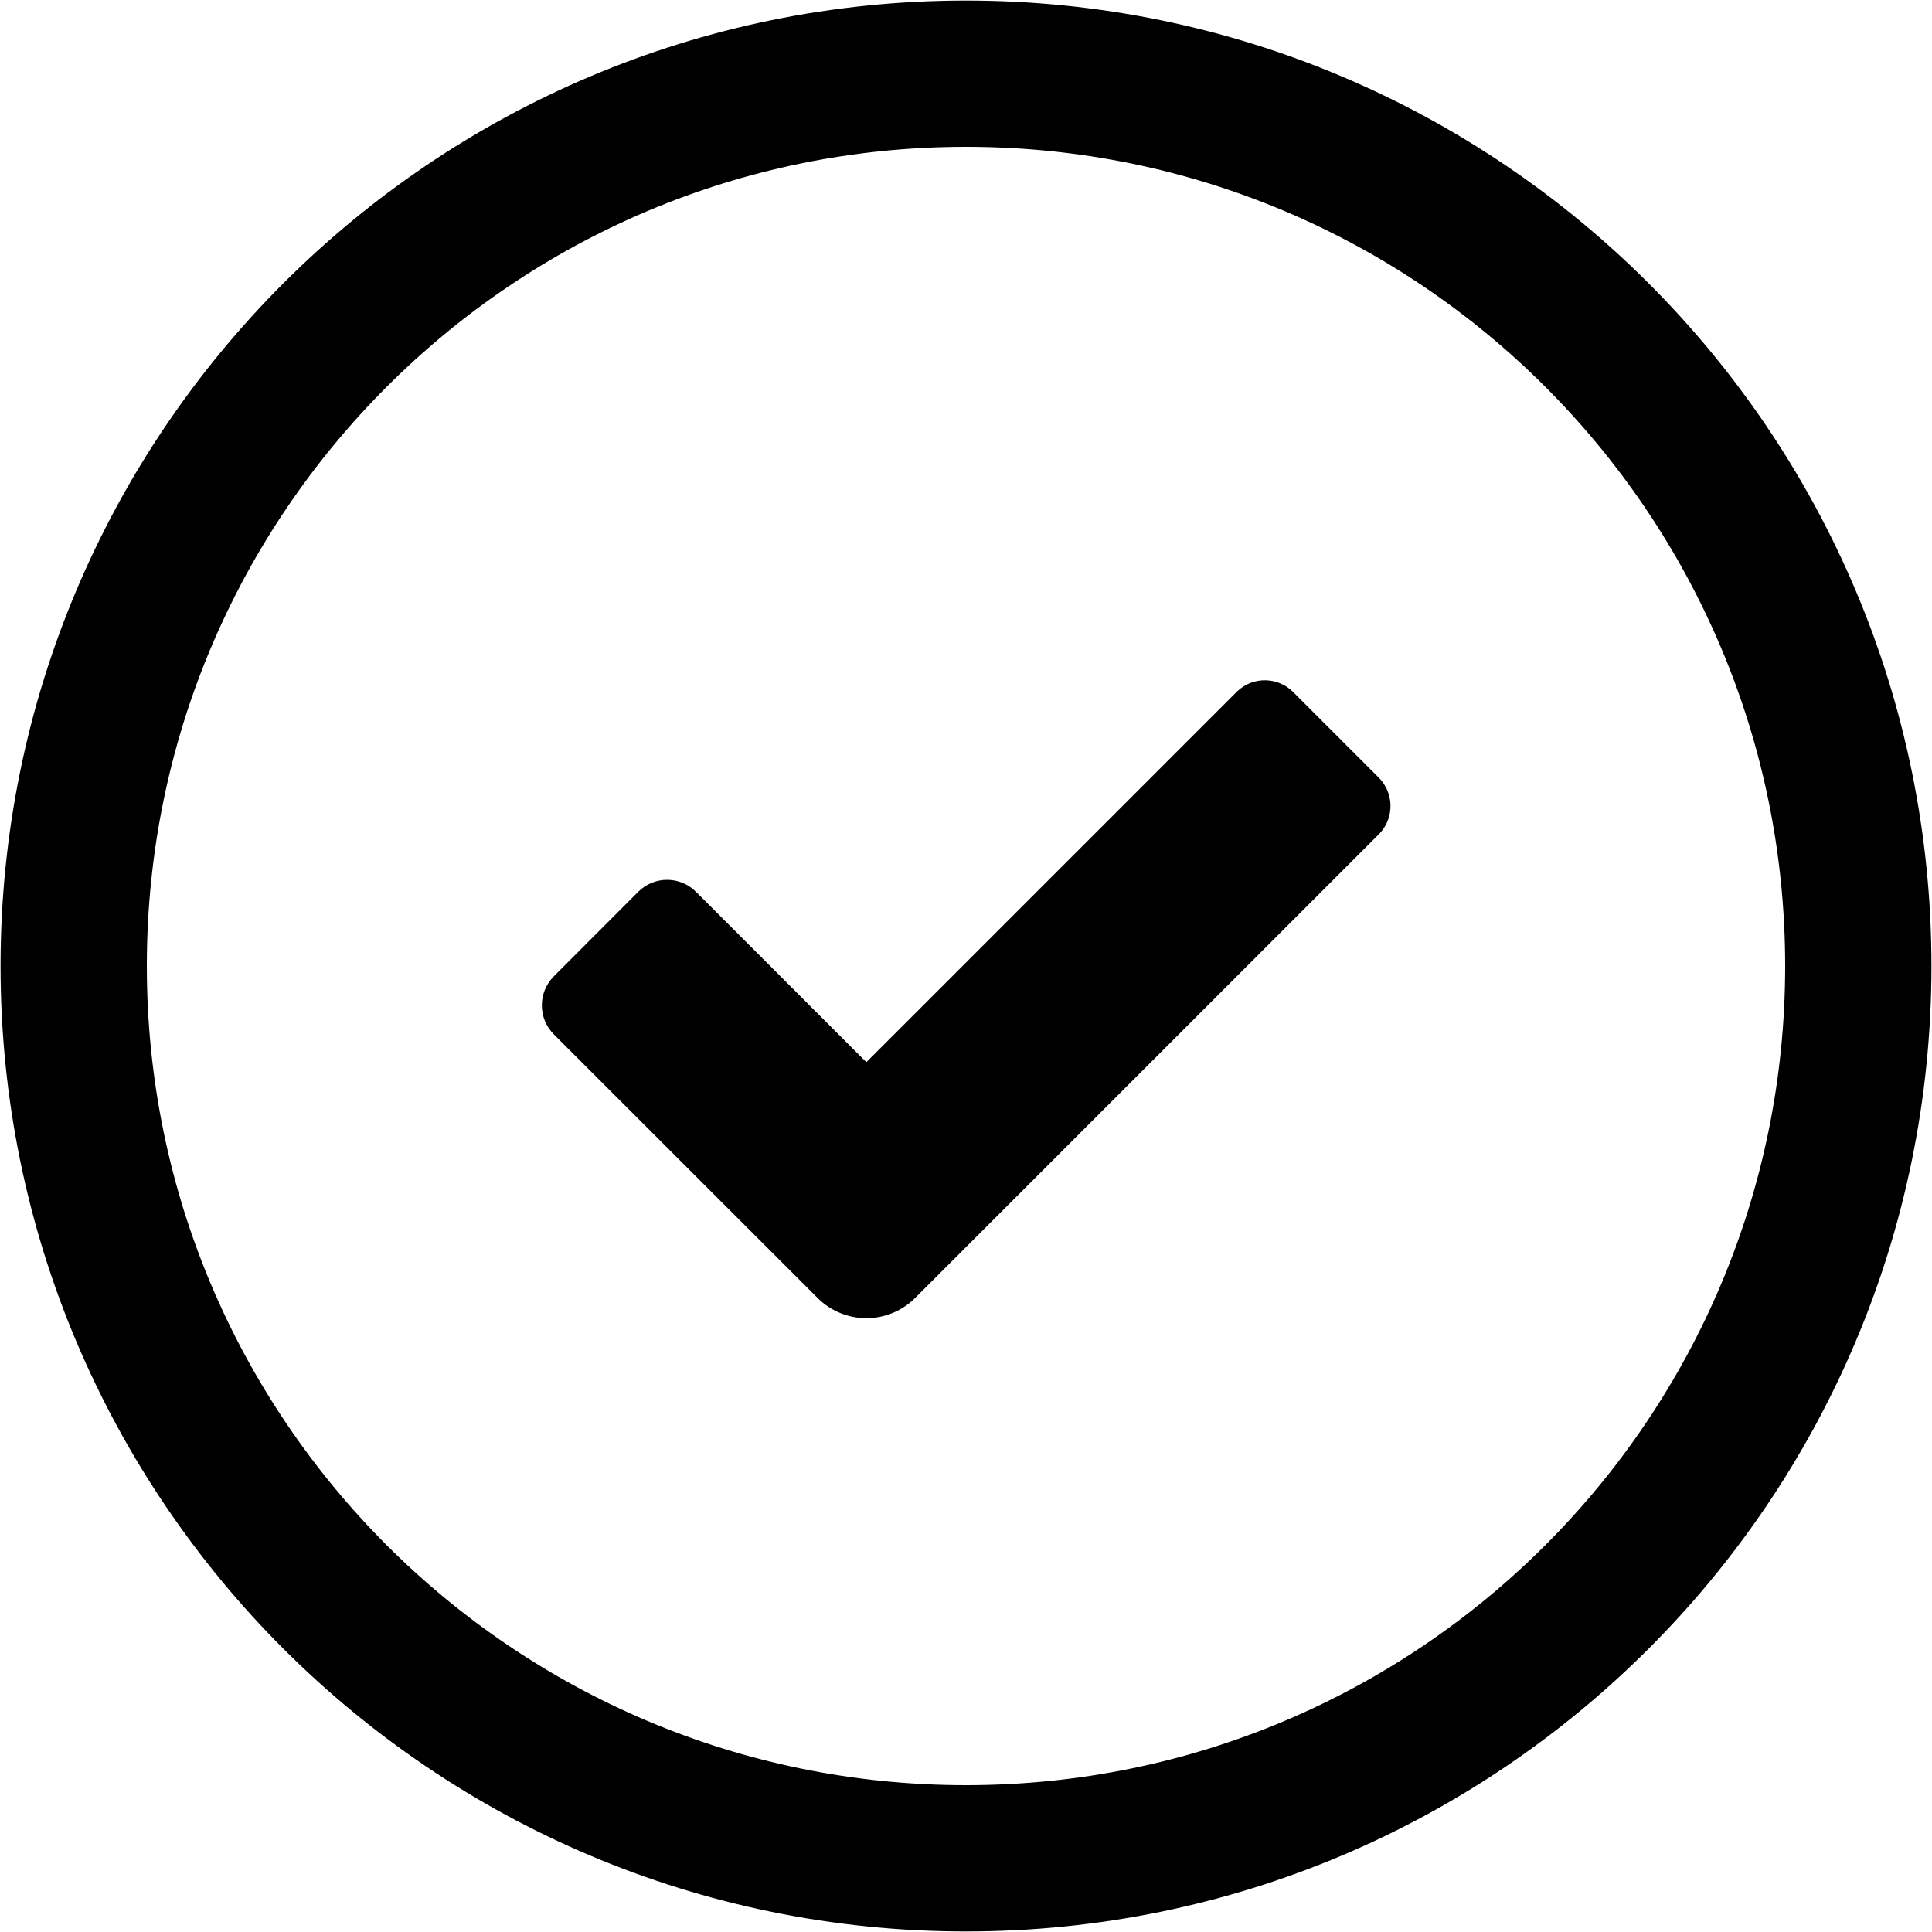
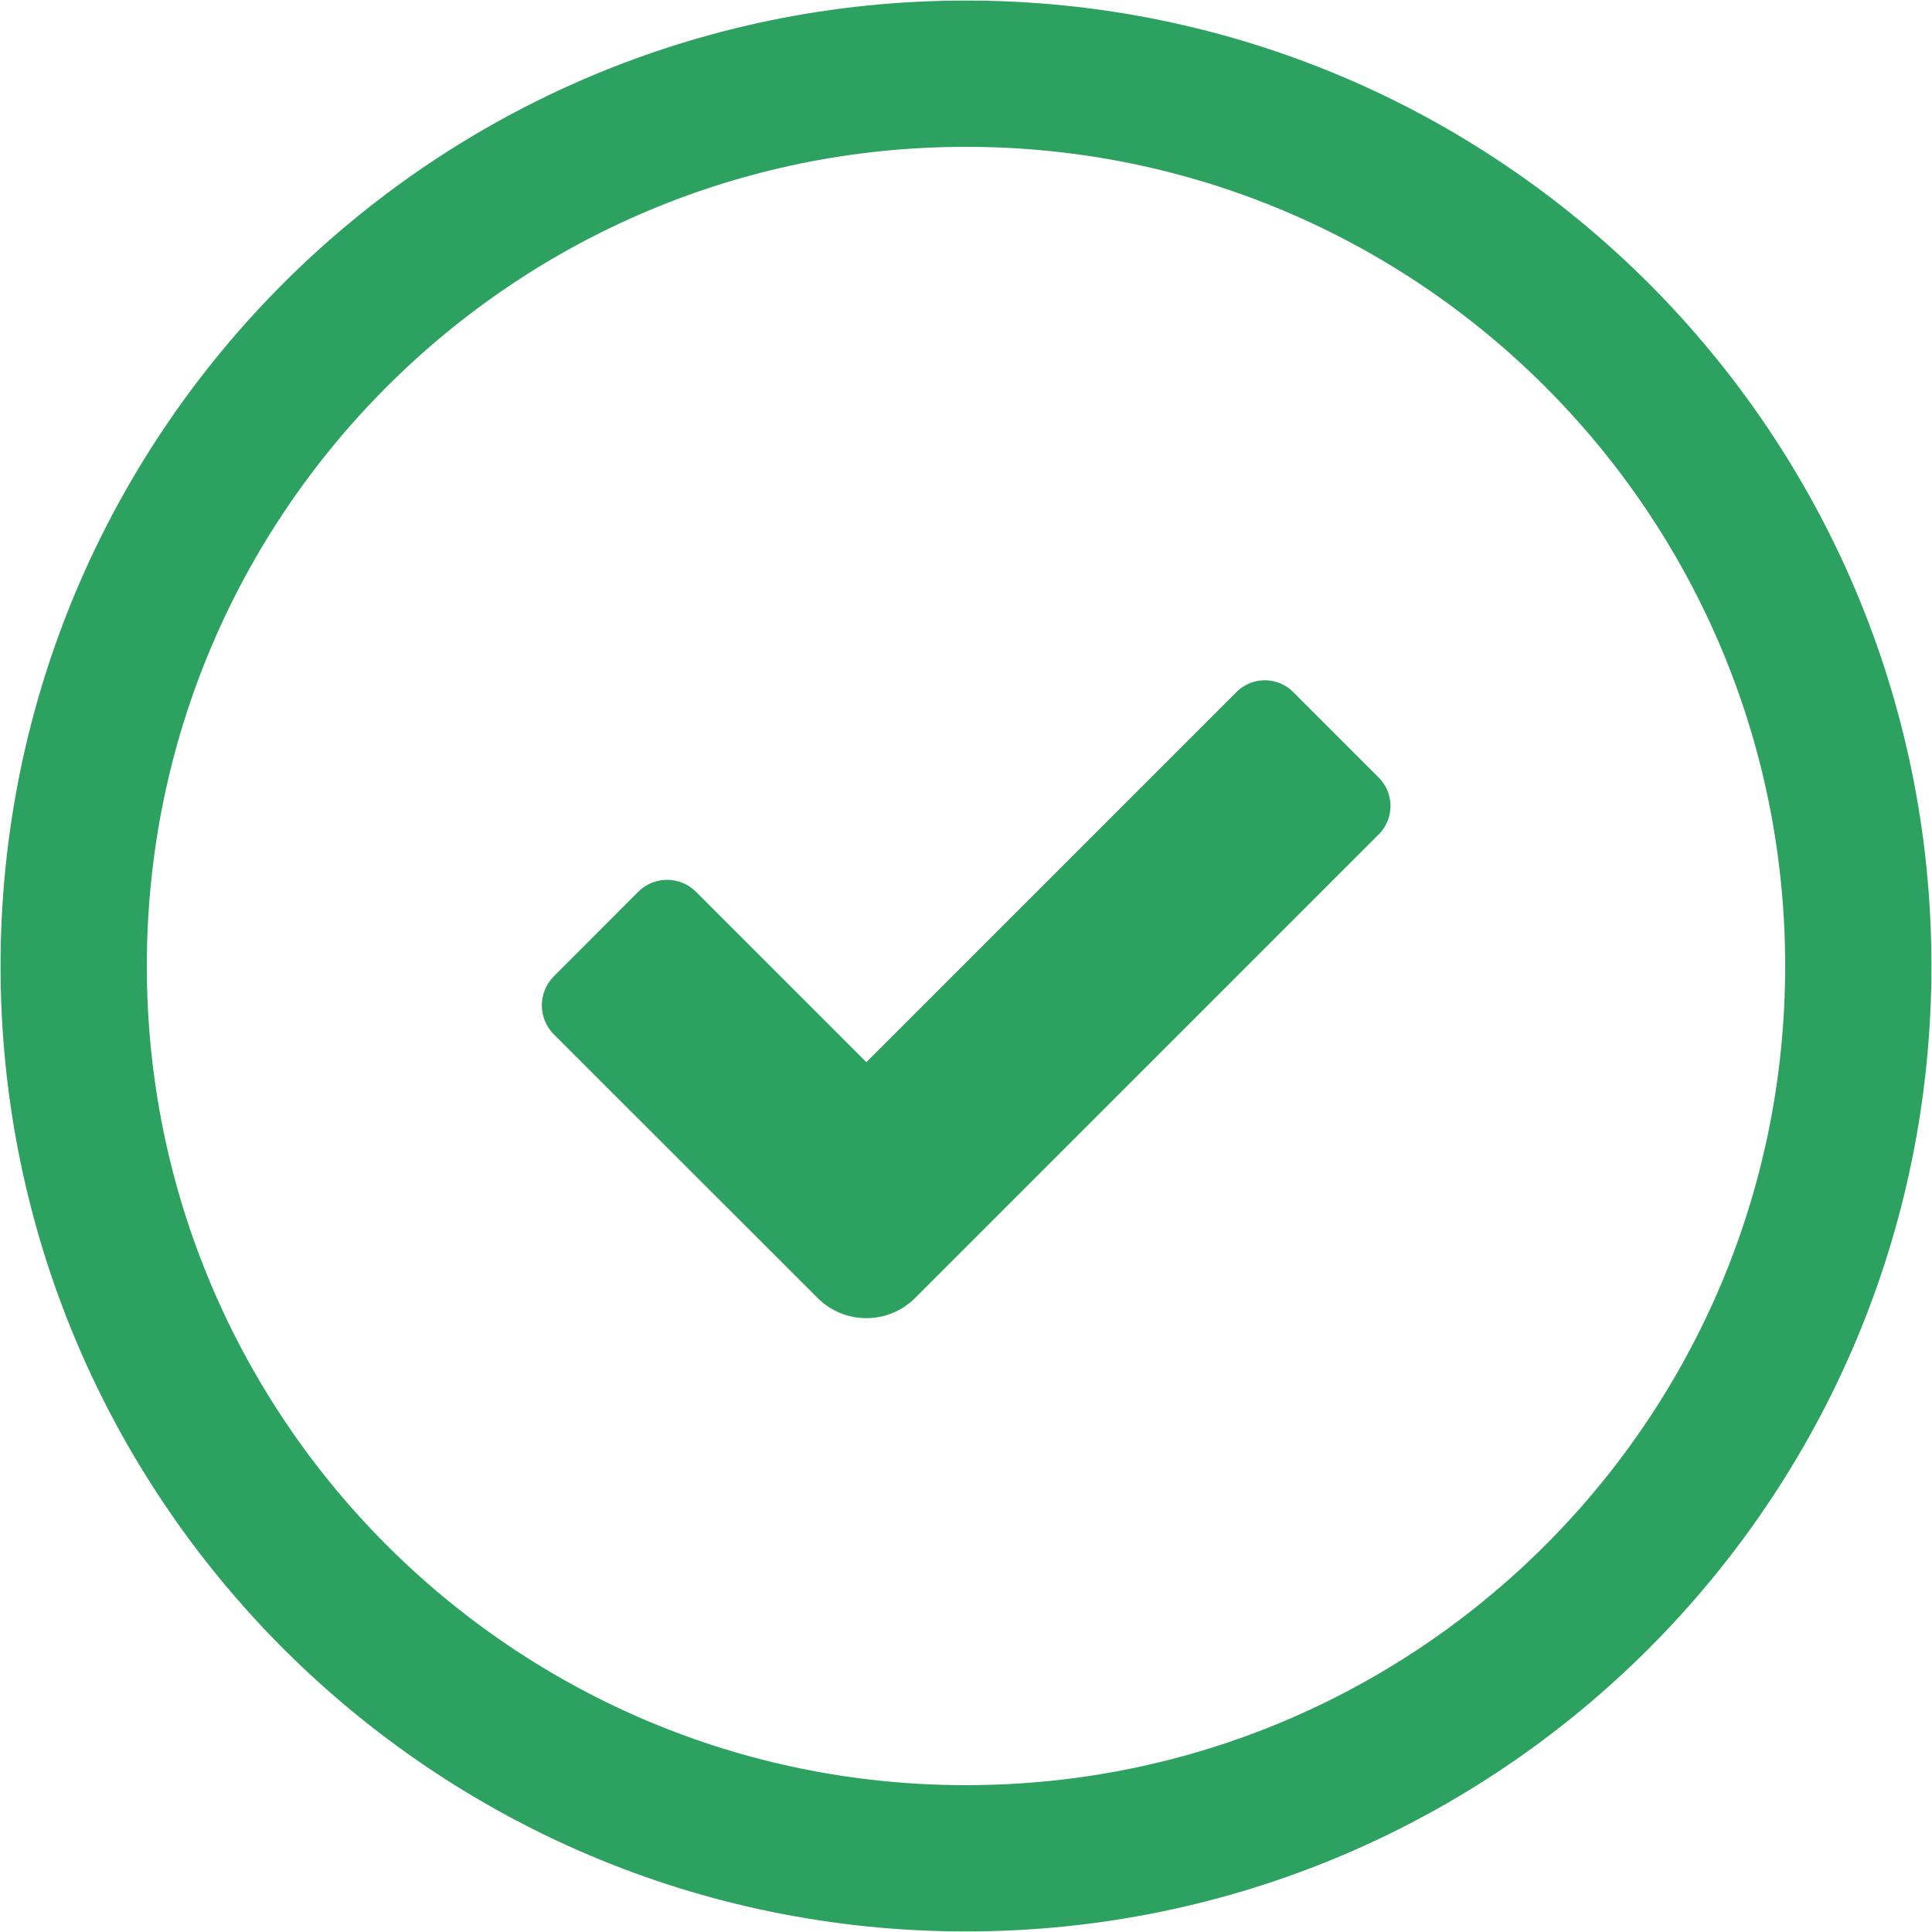
- <svg xmlns="http://www.w3.org/2000/svg" width="128" height="128" viewBox="0 0 14 14">
+ <svg xmlns="http://www.w3.org/2000/svg" color="#2da160" width="128" height="128" viewBox="0 0 14 14">
  <g fill-rule="nonzero">
    <ellipse fill="none" stroke="currentColor" stroke-width="1.06" cx="7" cy="7" rx="6.466" ry="6.466" />
-     <path d="M6.278 7.697L5.045 6.464a.296.296 0 0 0-.42-.002l-.613.614a.298.298 0 0 0 .002.42l1.91 1.909a.5.5 0 0 0 .703.005l.265-.265L9.997 6.04a.291.291 0 0 0-.009-.408l-.614-.614a.29.29 0 0 0-.408-.009L6.278 7.697z" />
+     <path fill="currentColor" d="M6.278 7.697L5.045 6.464a.296.296 0 0 0-.42-.002l-.613.614a.298.298 0 0 0 .002.42l1.91 1.909a.5.5 0 0 0 .703.005l.265-.265L9.997 6.04a.291.291 0 0 0-.009-.408l-.614-.614a.29.29 0 0 0-.408-.009L6.278 7.697z" />
  </g>
</svg>
